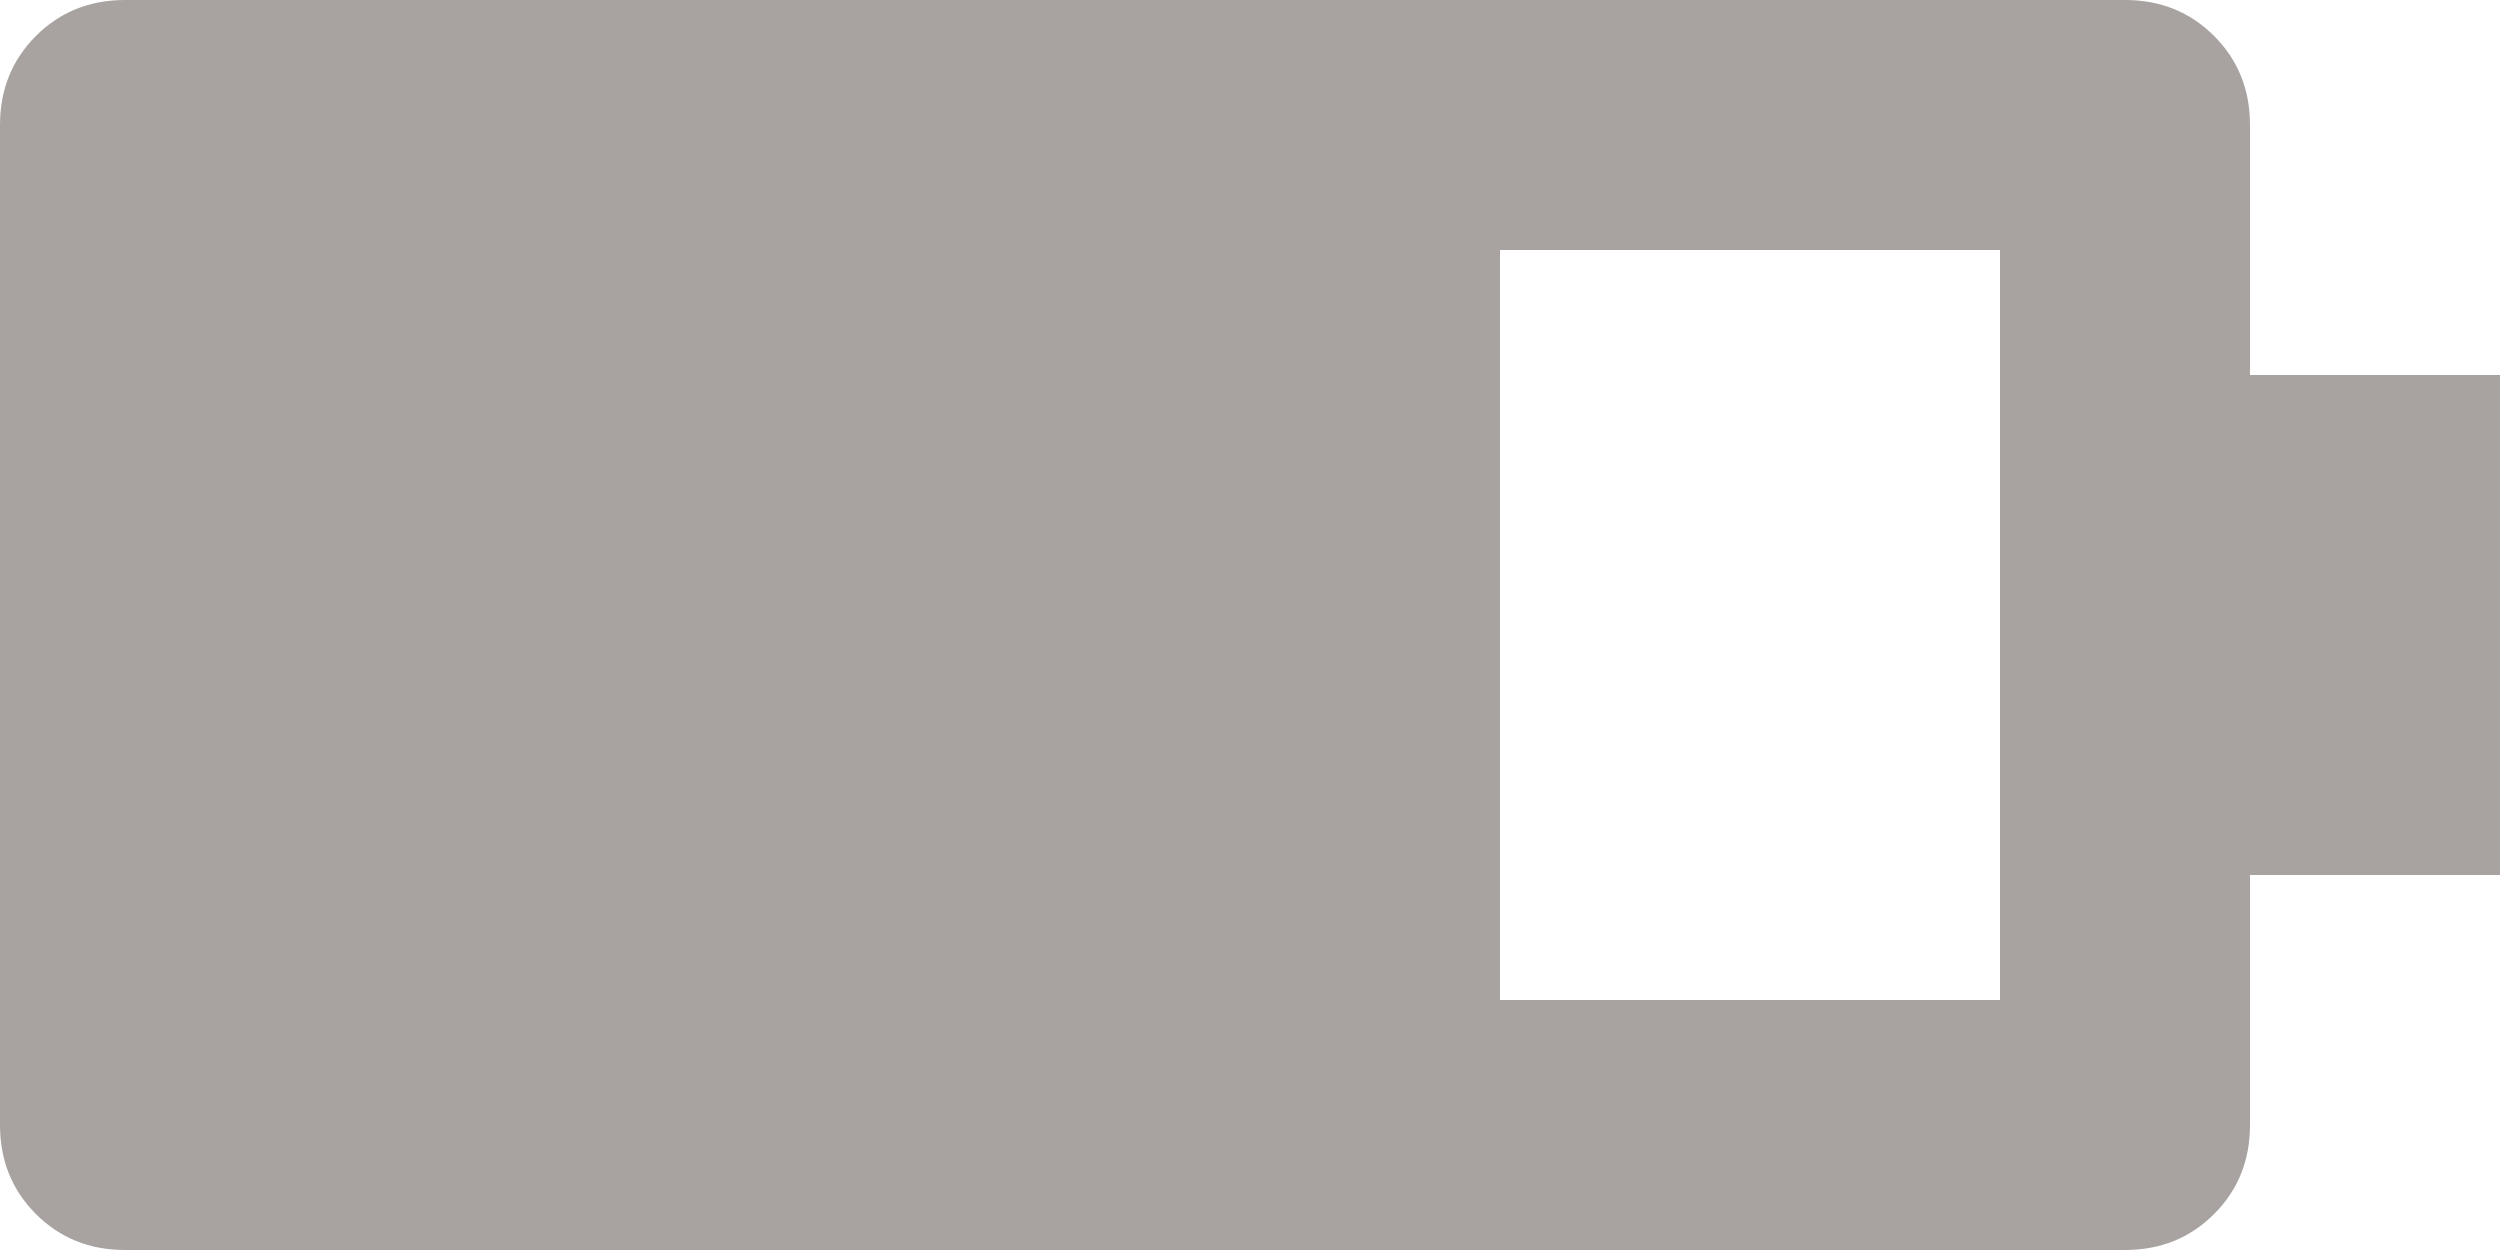
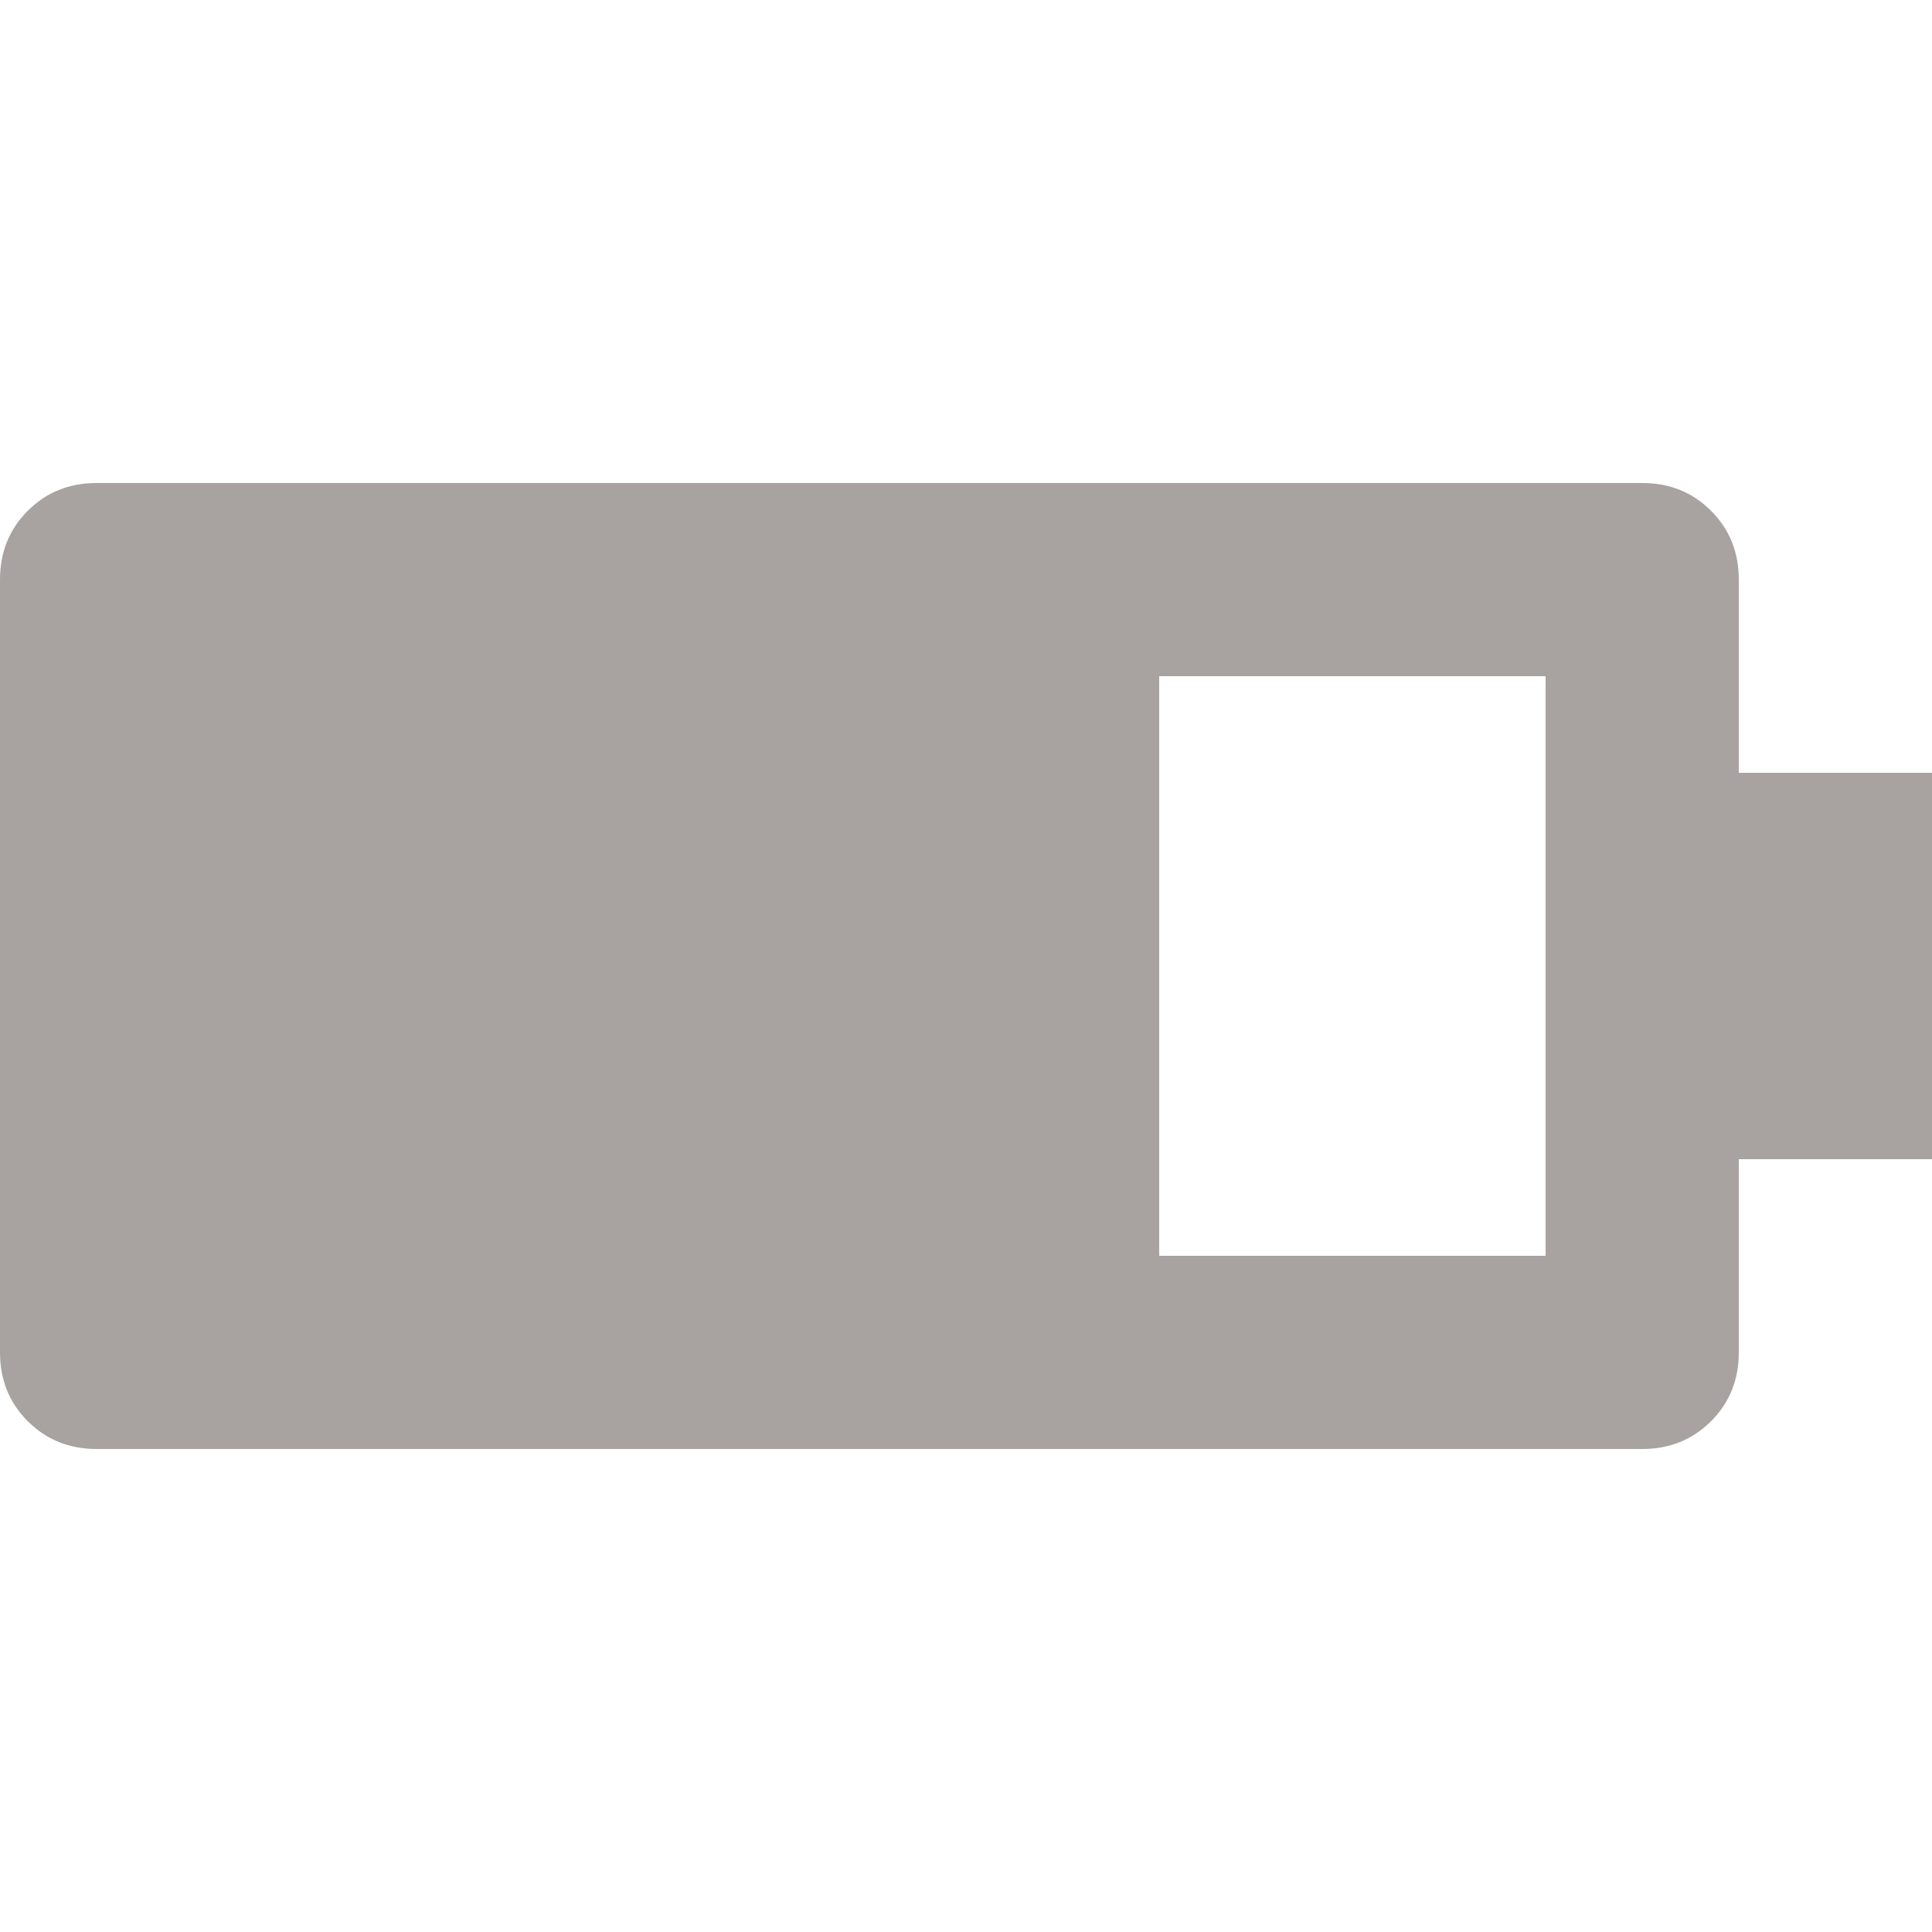
- <svg xmlns="http://www.w3.org/2000/svg" width="100%" height="100%" viewBox="0 0 16 8" fill="none">
-   <path d="M13.6 8C13.827 8 14.017 7.923 14.17 7.77C14.323 7.617 14.4 7.427 14.4 7.2V5.6H16V2.4H14.4V0.8C14.4 0.573 14.323 0.383 14.17 0.23C14.017 0.077 13.827 0 13.6 0H0.8C0.573 0 0.383 0.077 0.23 0.23C0.077 0.383 0 0.573 0 0.8V7.2C0 7.427 0.077 7.617 0.23 7.77C0.383 7.923 0.573 8 0.8 8H13.6ZM12.8 6.4H9.6V1.6H12.8V6.4Z" fill="#A8A3A0" />
+ <svg xmlns="http://www.w3.org/2000/svg" width="16" height="16" viewBox="0 0 16 16" fill="none">
+   <path d="M13.6 12C13.827 12 14.017 11.923 14.17 11.77C14.323 11.617 14.4 11.427 14.4 11.2V9.6H16V6.4H14.4V4.8C14.4 4.573 14.323 4.383 14.17 4.23C14.017 4.077 13.827 4 13.6 4H0.8C0.573 4 0.383 4.077 0.23 4.23C0.077 4.383 0 4.573 0 4.8V11.2C0 11.427 0.077 11.617 0.23 11.77C0.383 11.923 0.573 12 0.8 12H13.6ZM12.8 10.4H9.6V5.6H12.8V10.4Z" fill="#A8A3A0" />
</svg>
